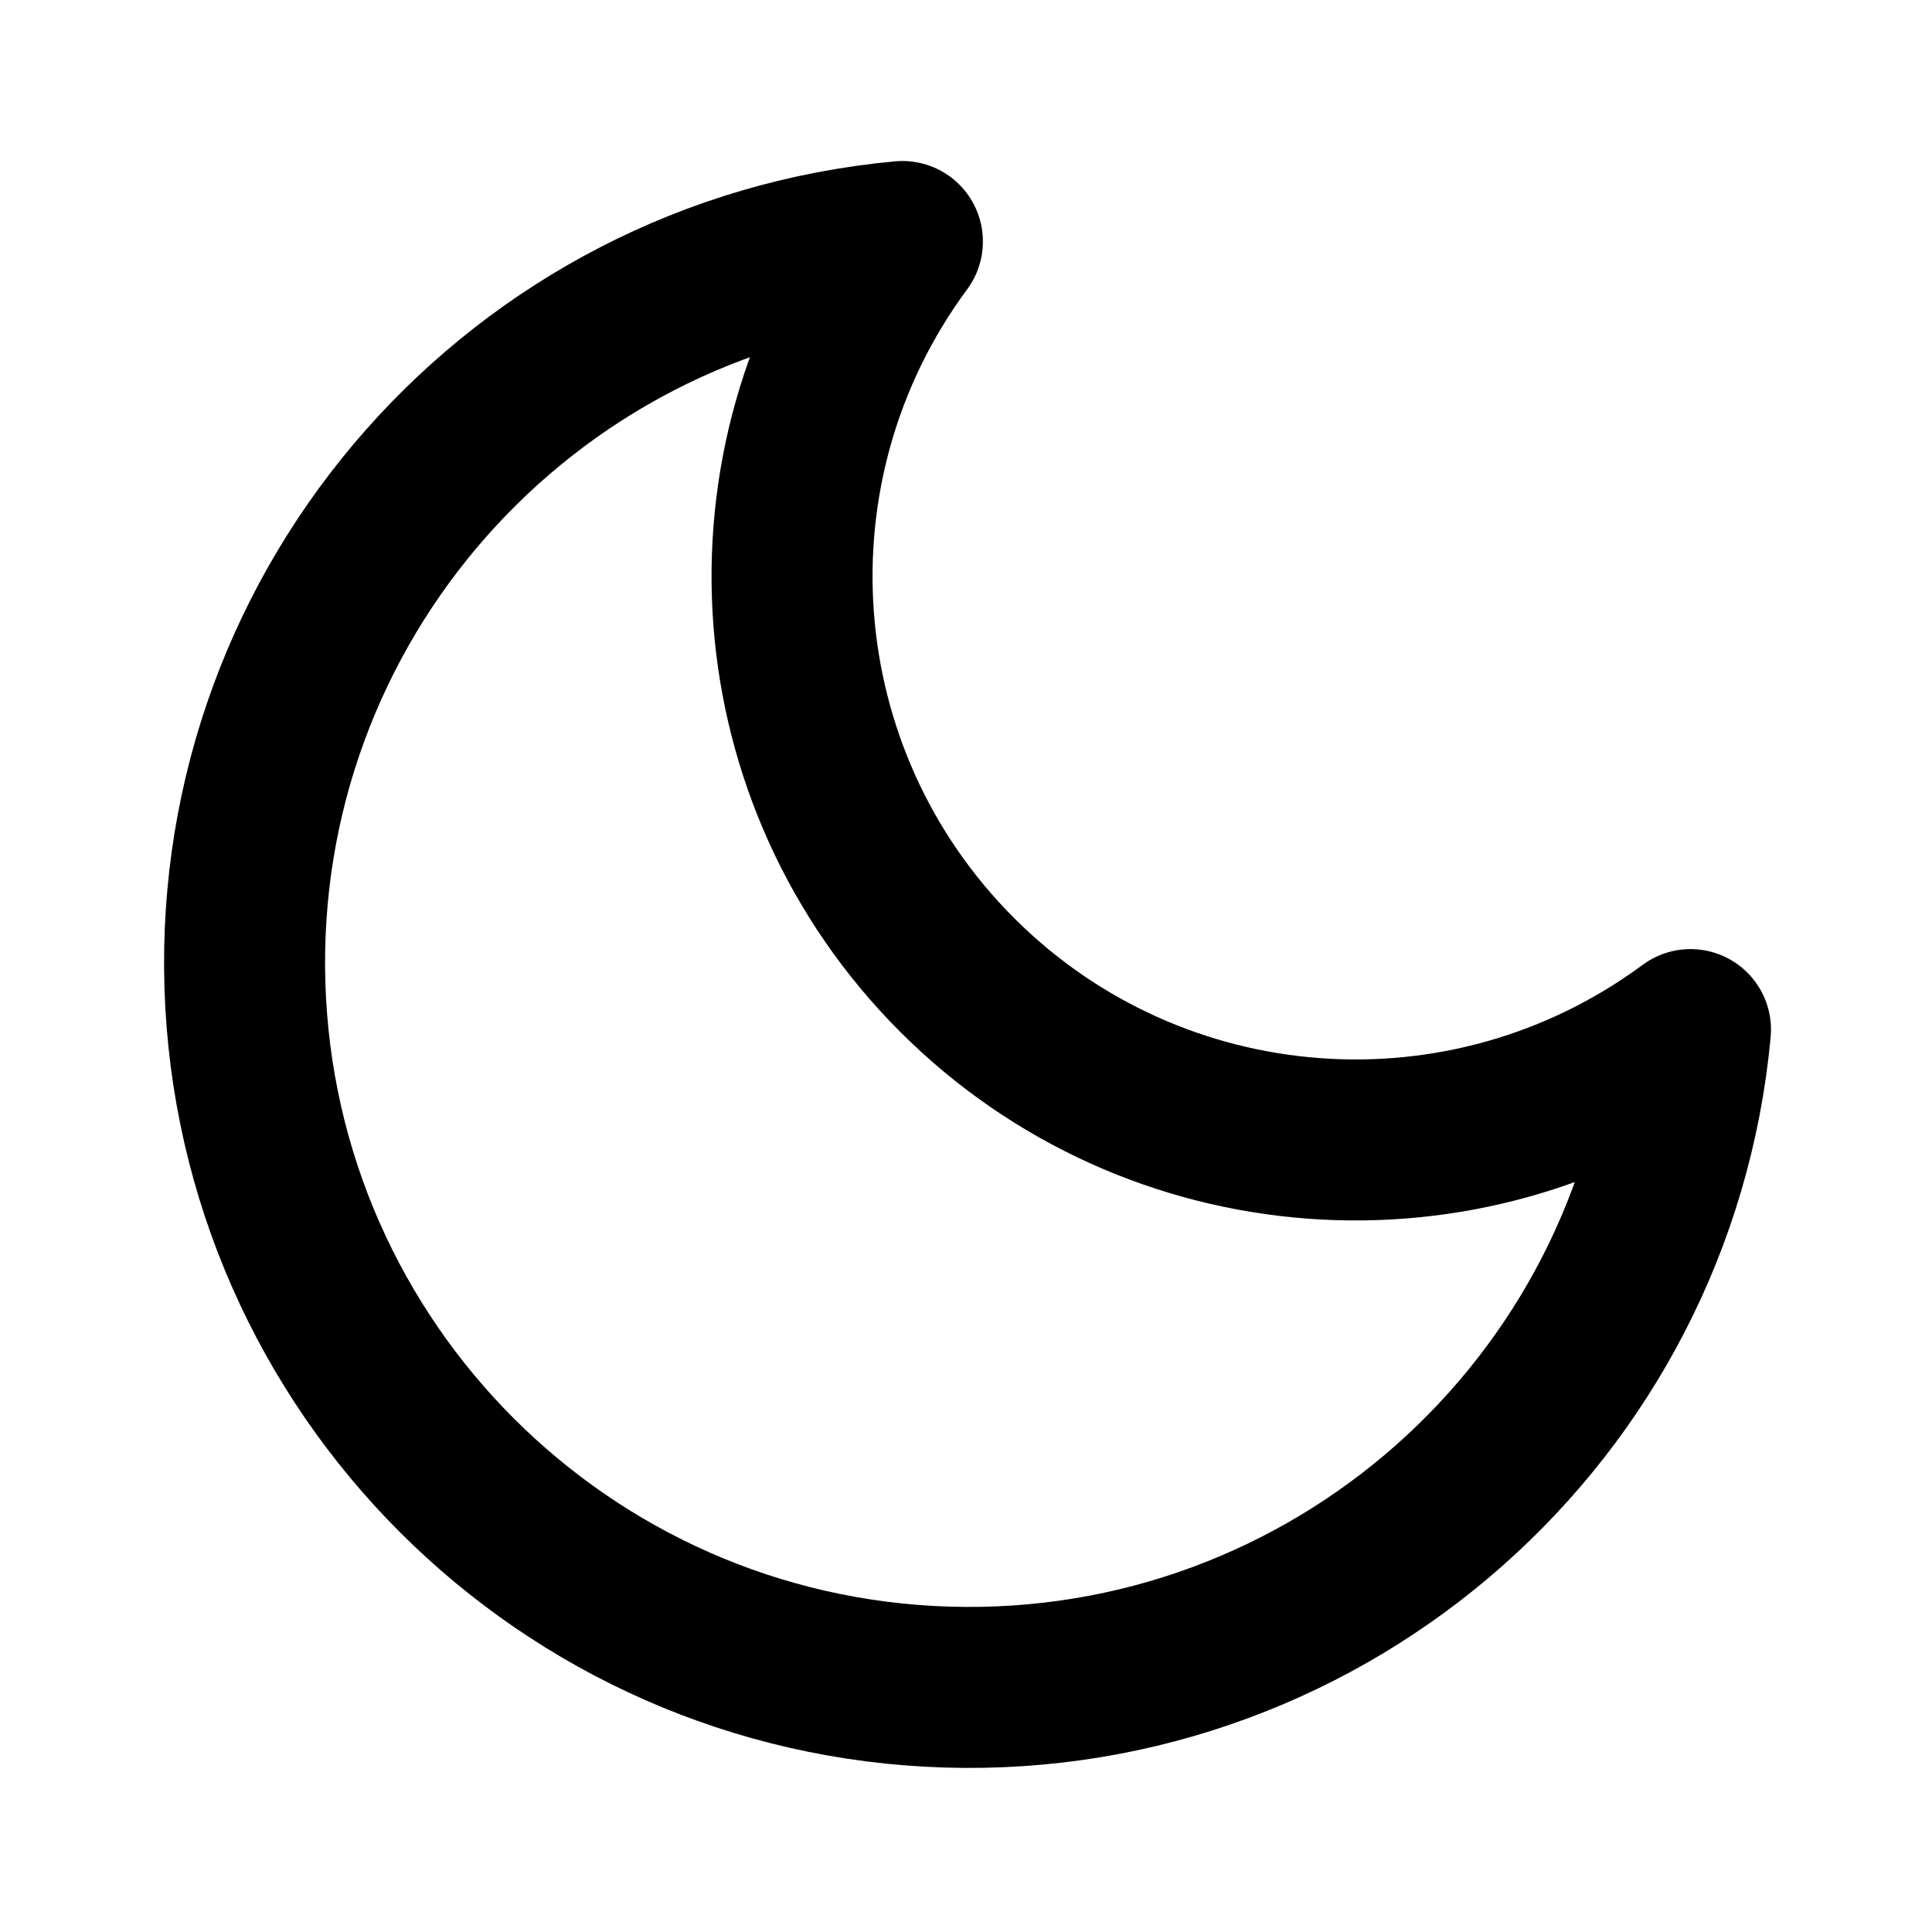
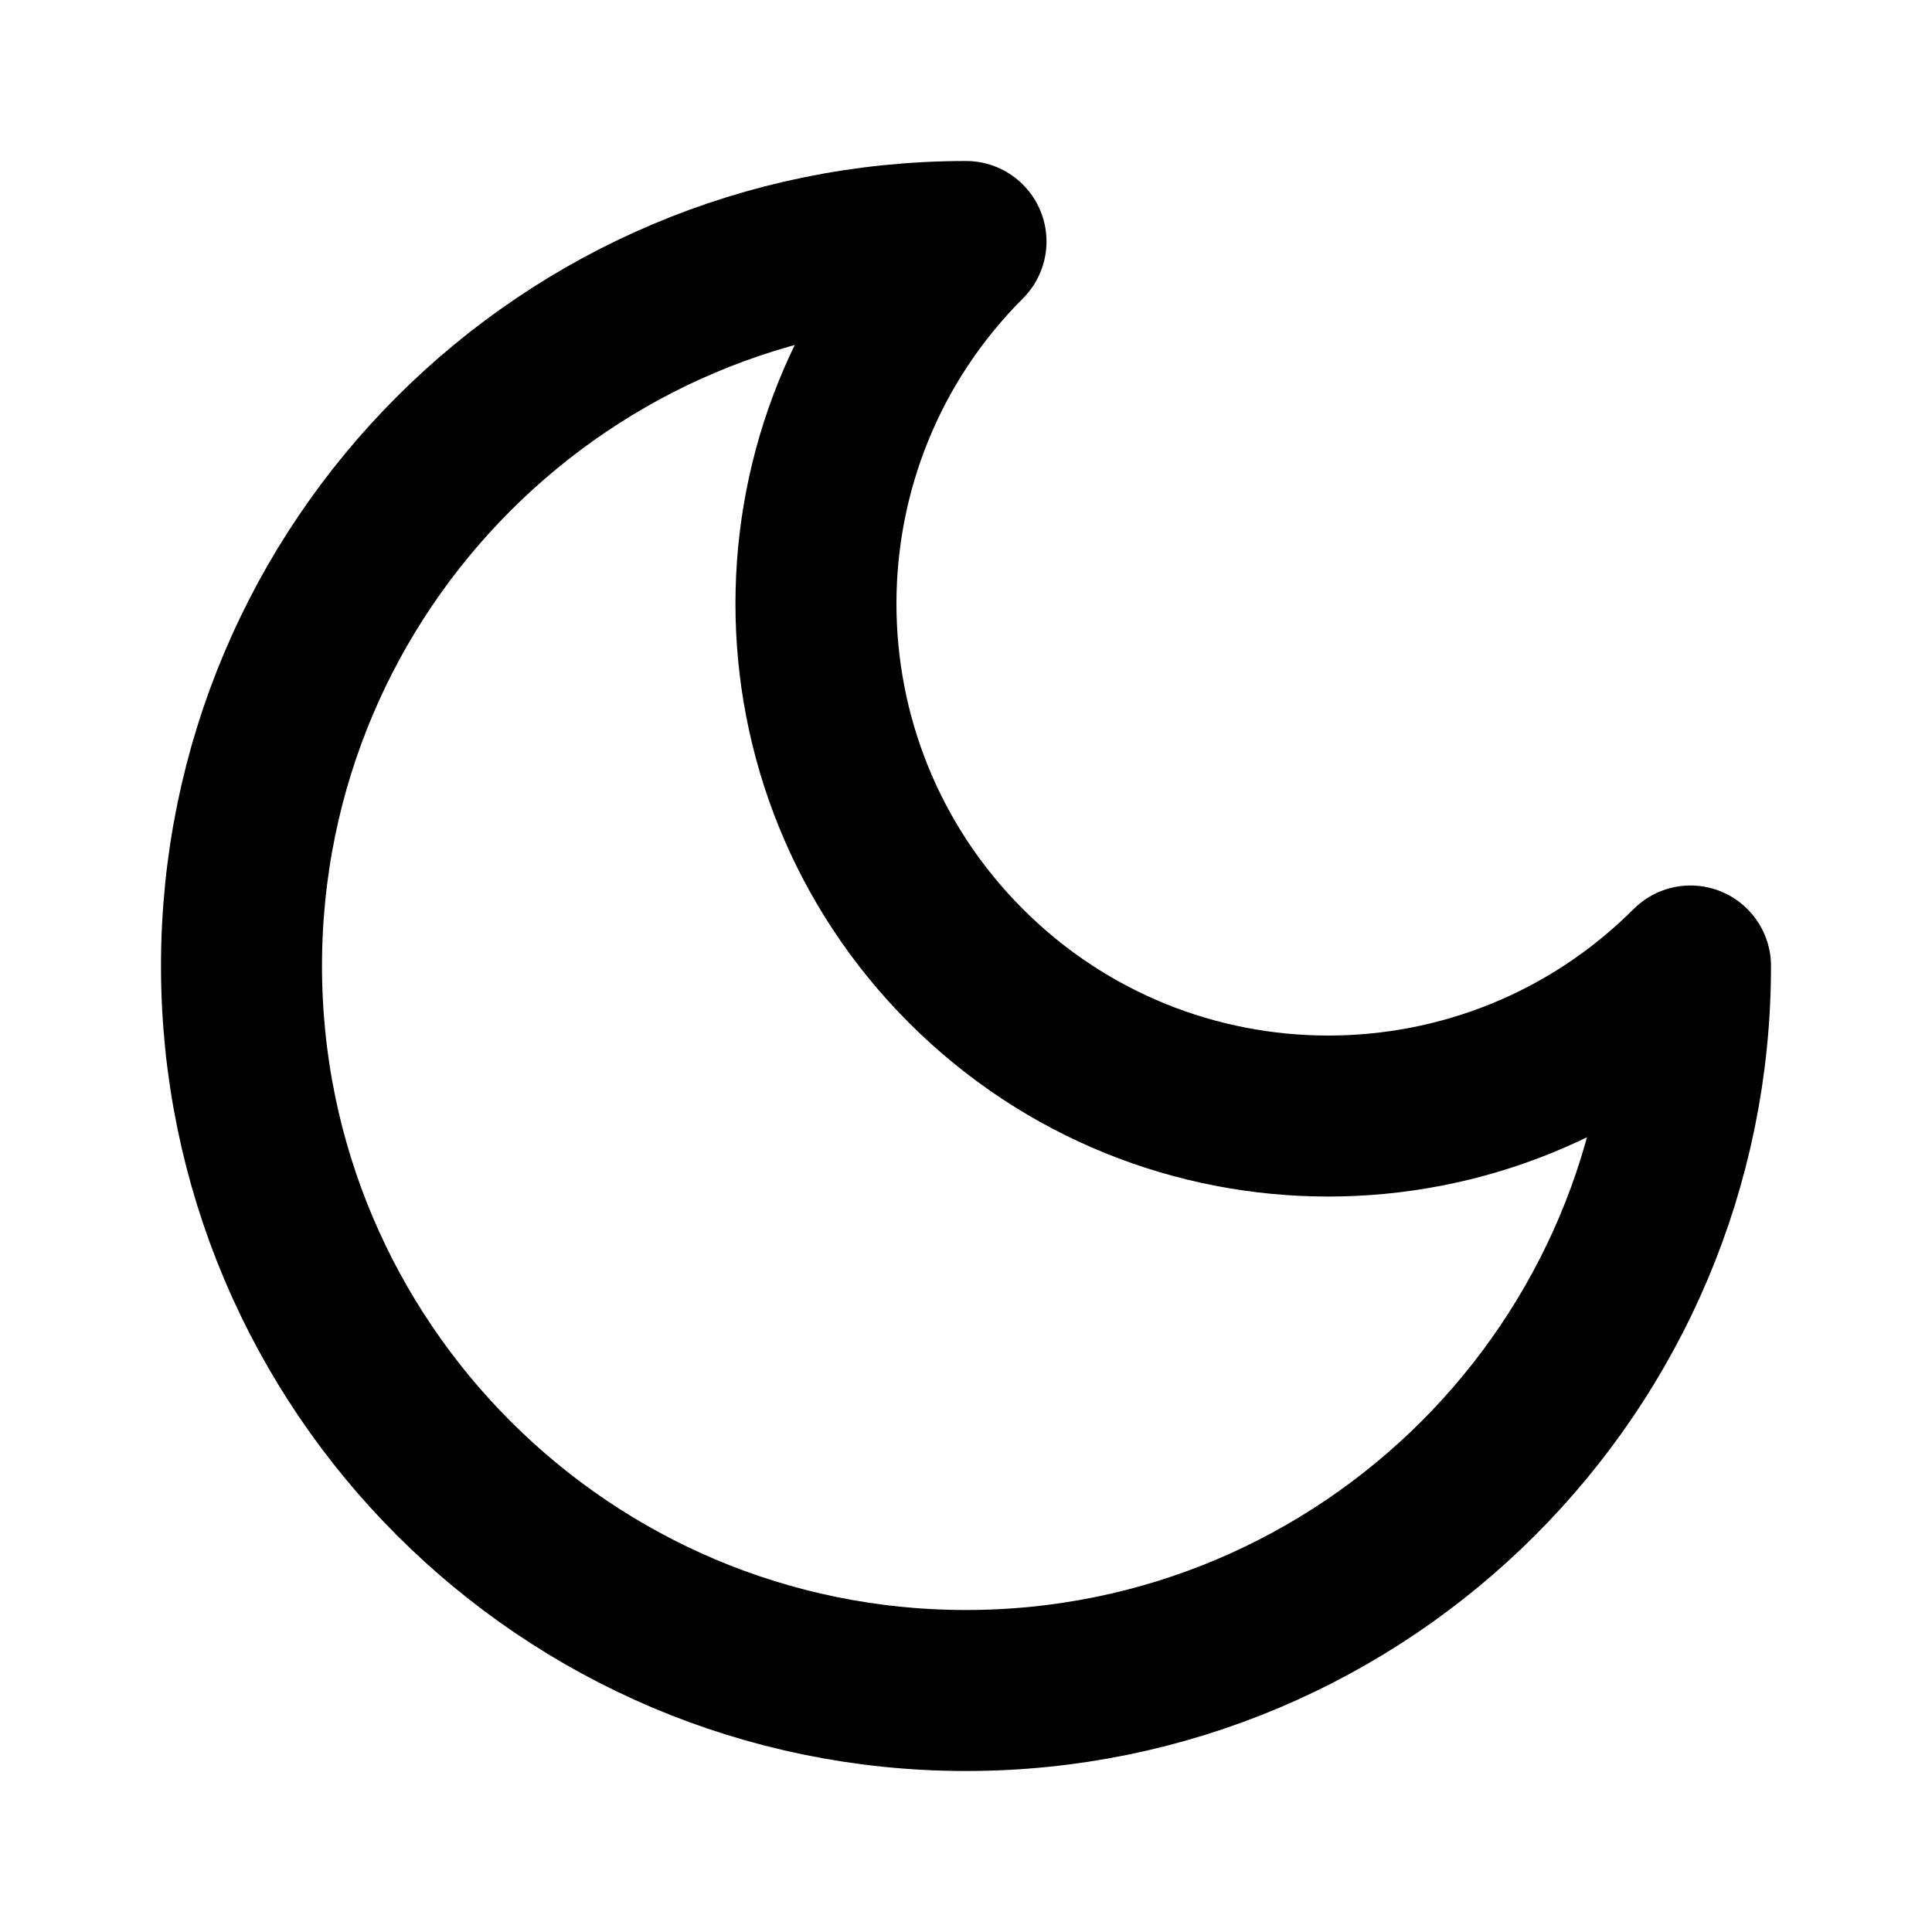
- <svg xmlns="http://www.w3.org/2000/svg" width="24" height="24" viewBox="0 0 24 24" fill="none" stroke="currentColor" stroke-width="2" stroke-linecap="round" stroke-linejoin="round" class="feather feather-moon">
-   <path d="M21 12.79A9 9 0 1 1 11.21 3 7 7 0 0 0 21 12.79z" />
+ <svg xmlns="http://www.w3.org/2000/svg" width="24" height="24" viewBox="0 0 24 24" fill="none" stroke="currentColor" stroke-width="2" stroke-linecap="round" stroke-linejoin="round">
+   <path d="M12 3a6 6 0 0 0 9 9 9 9 0 1 1-9-9Z" />
</svg>
